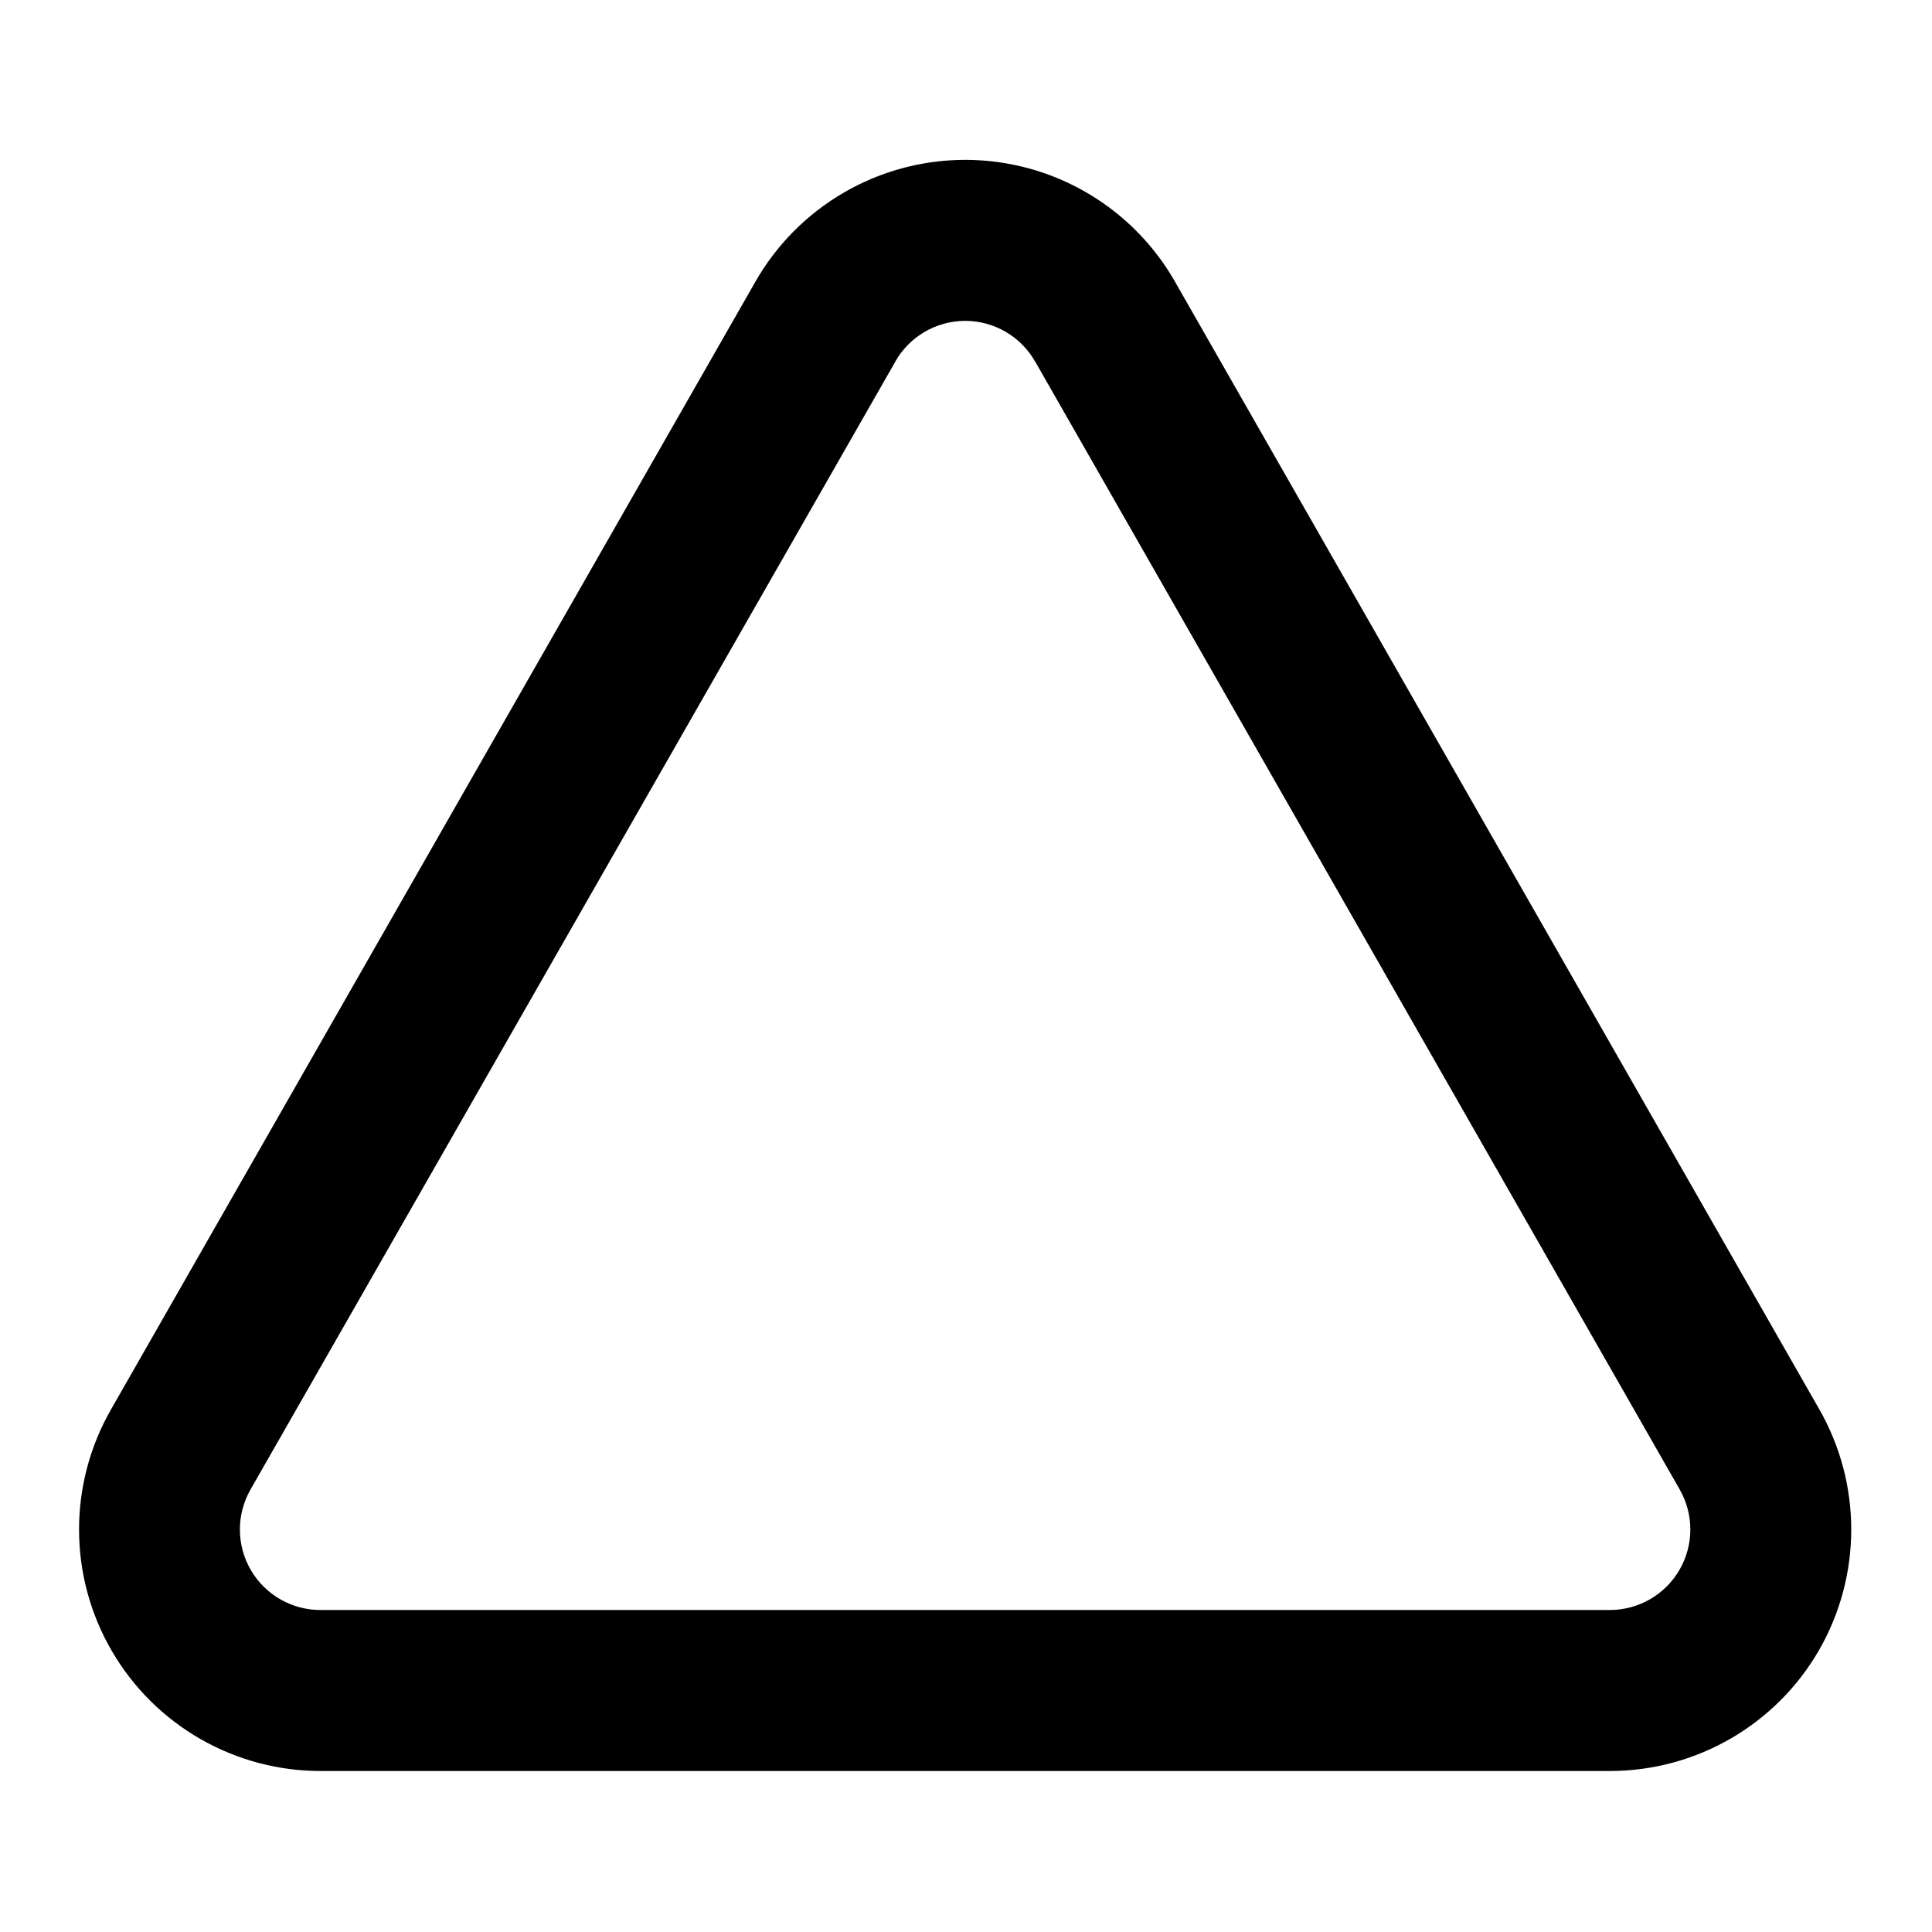
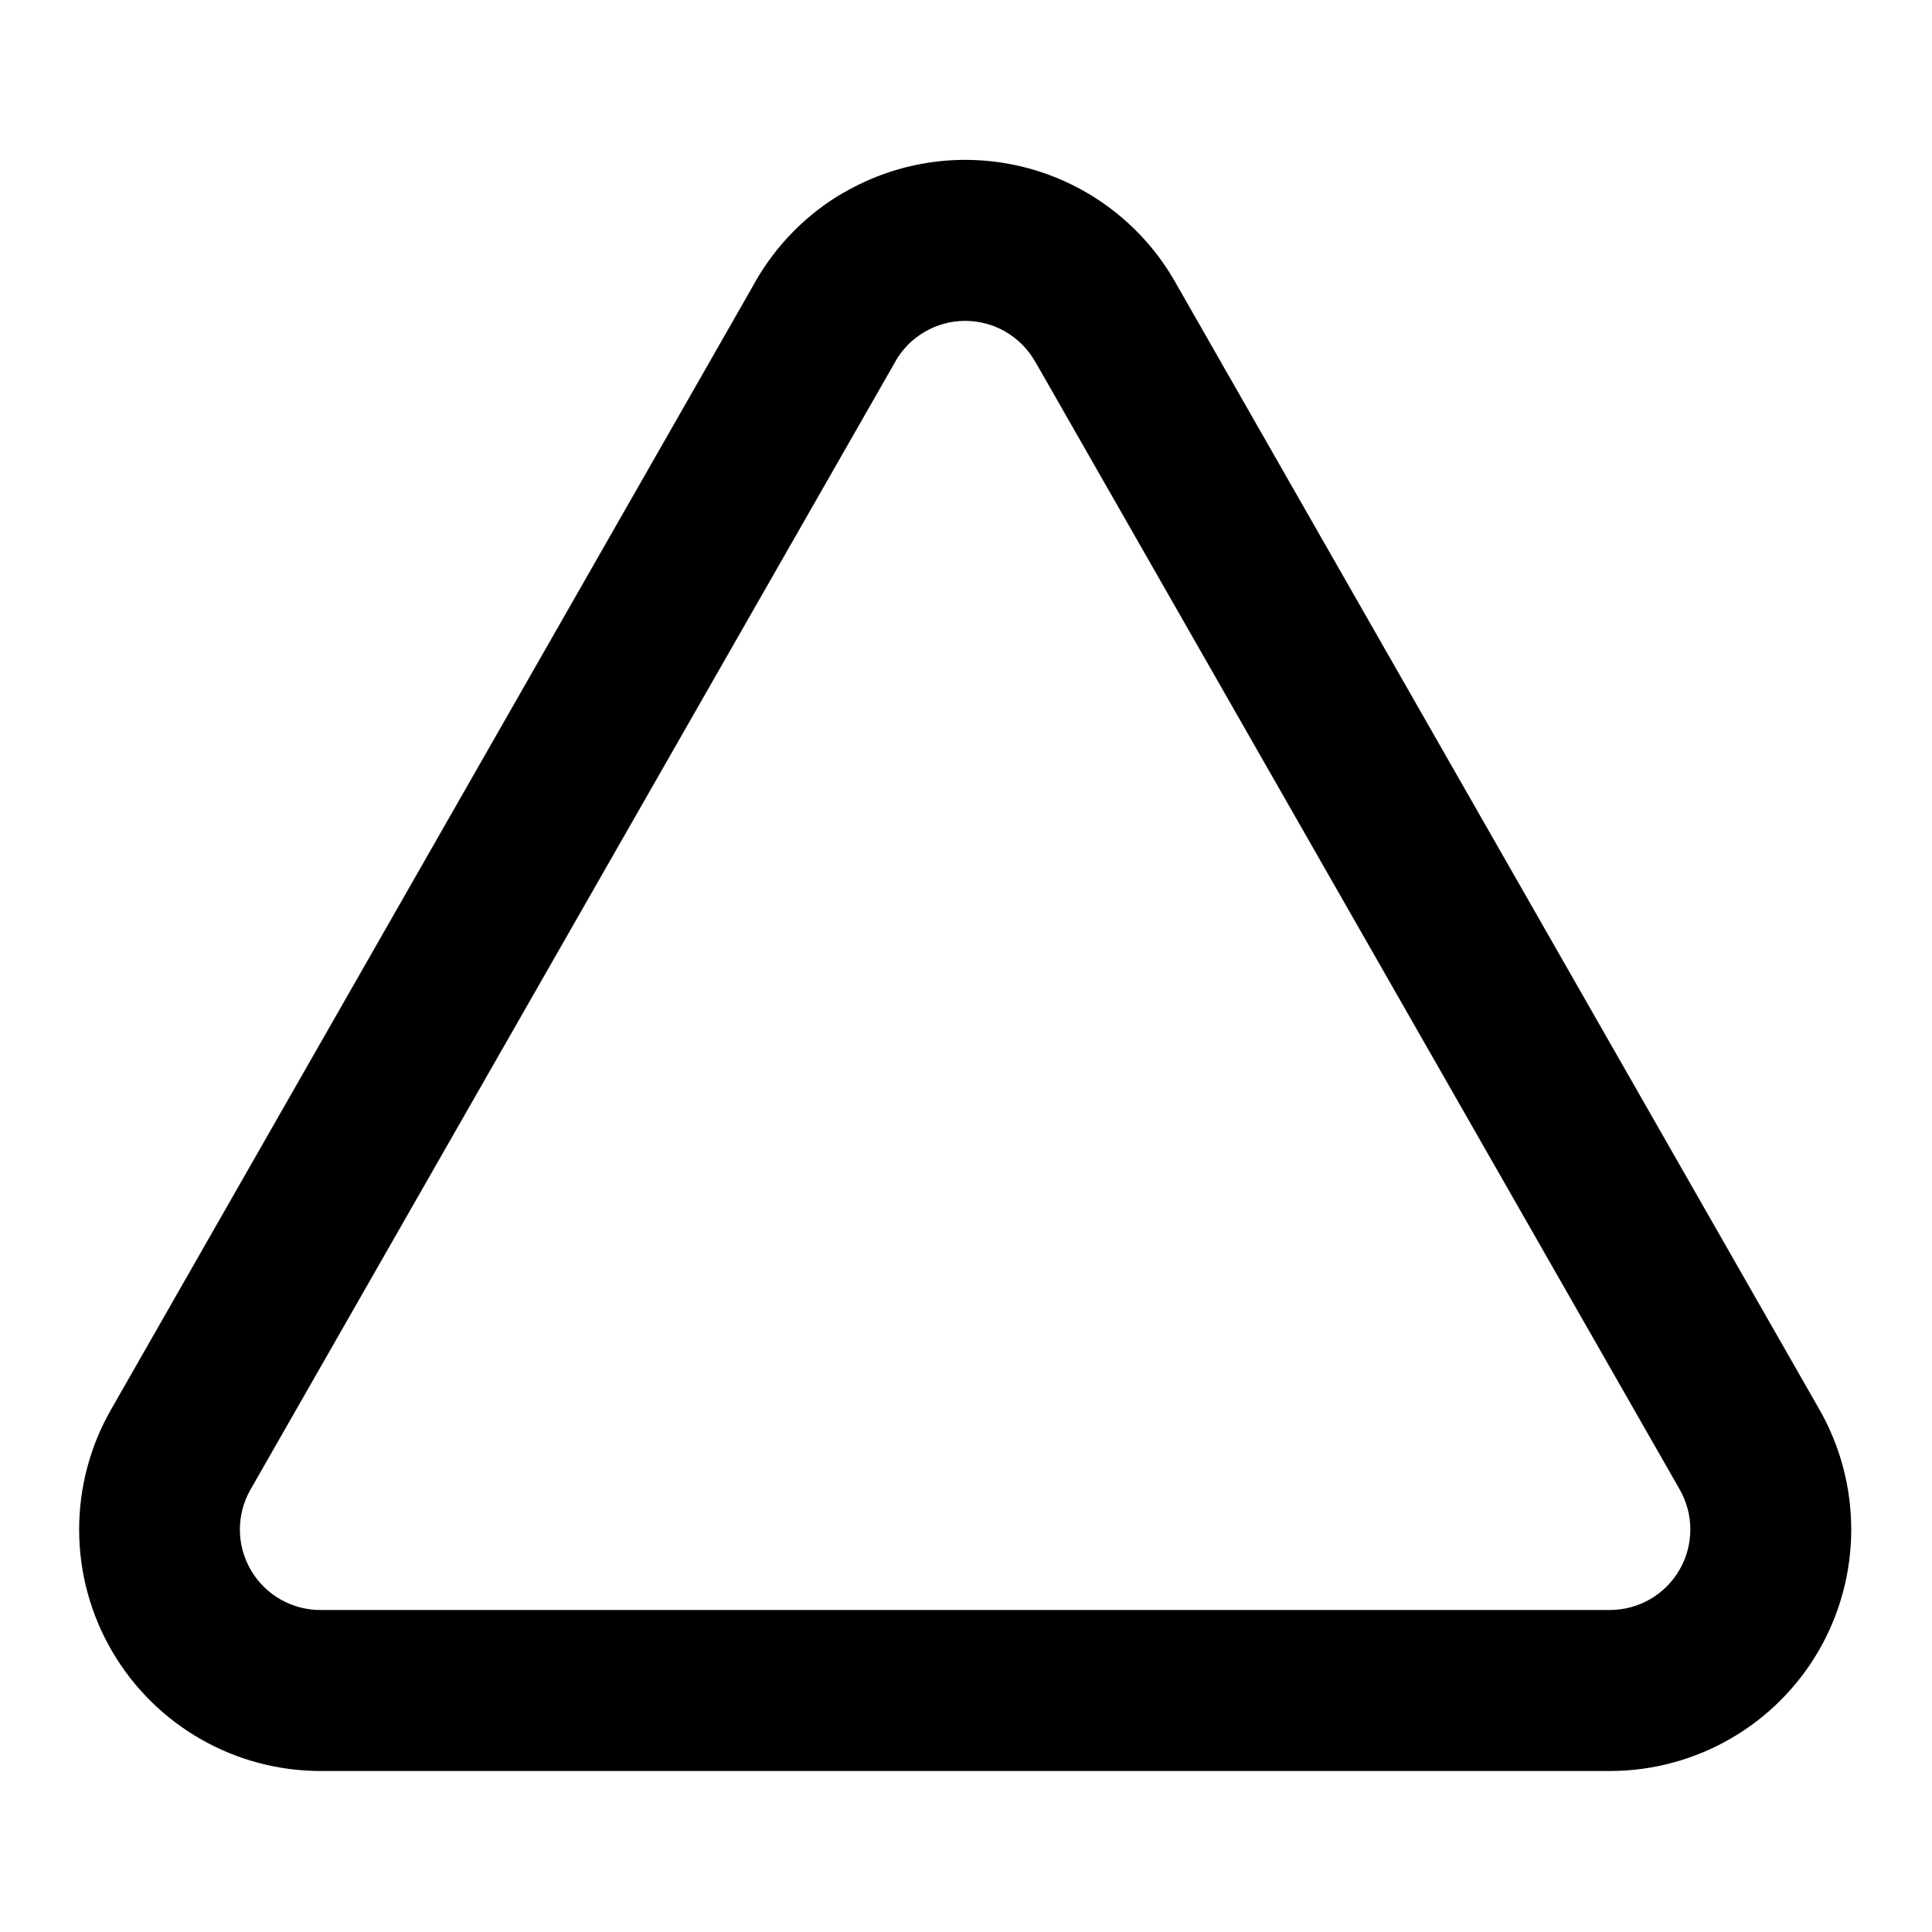
<svg xmlns="http://www.w3.org/2000/svg" width="12" height="12" fill="none" viewBox="0 0 12 12">
-   <path fill="#000" fill-rule="evenodd" d="M5.24 1.197a1.5 1.5 0 0 1 2.06.556l3.998 6.997a1.504 1.504 0 0 1 0 1.5 1.5 1.5 0 0 1-1.297.75H2.002a1.5 1.5 0 0 1-1.31-2.25L4.69 1.753a1.5 1.5 0 0 1 .55-.556Zm.755.796a.5.5 0 0 0-.435.254v.001L1.557 9.25a.5.5 0 0 0 .438.75H10a.5.5 0 0 0 .432-.75l-.001-.002-4-7-.001-.001a.5.5 0 0 0-.435-.254Z" clip-rule="evenodd" />
+   <path fill="#000" fill-rule="evenodd" d="M5.24 1.197a1.5 1.5 0 0 1 2.06.556l3.998 6.997a1.504 1.504 0 0 1 0 1.5 1.5 1.5 0 0 1-1.297.75H2.002a1.5 1.5 0 0 1-1.31-2.249L4.69 1.753v-.001a1.5 1.5 0 0 1 .55-.556Zm.755.796a.5.5 0 0 0-.435.254v.001L1.557 9.25a.5.5 0 0 0 .438.75H10a.5.5 0 0 0 .432-.75l-.001-.002-4-7-.001-.001a.5.5 0 0 0-.435-.254Z" clip-rule="evenodd" />
</svg>
